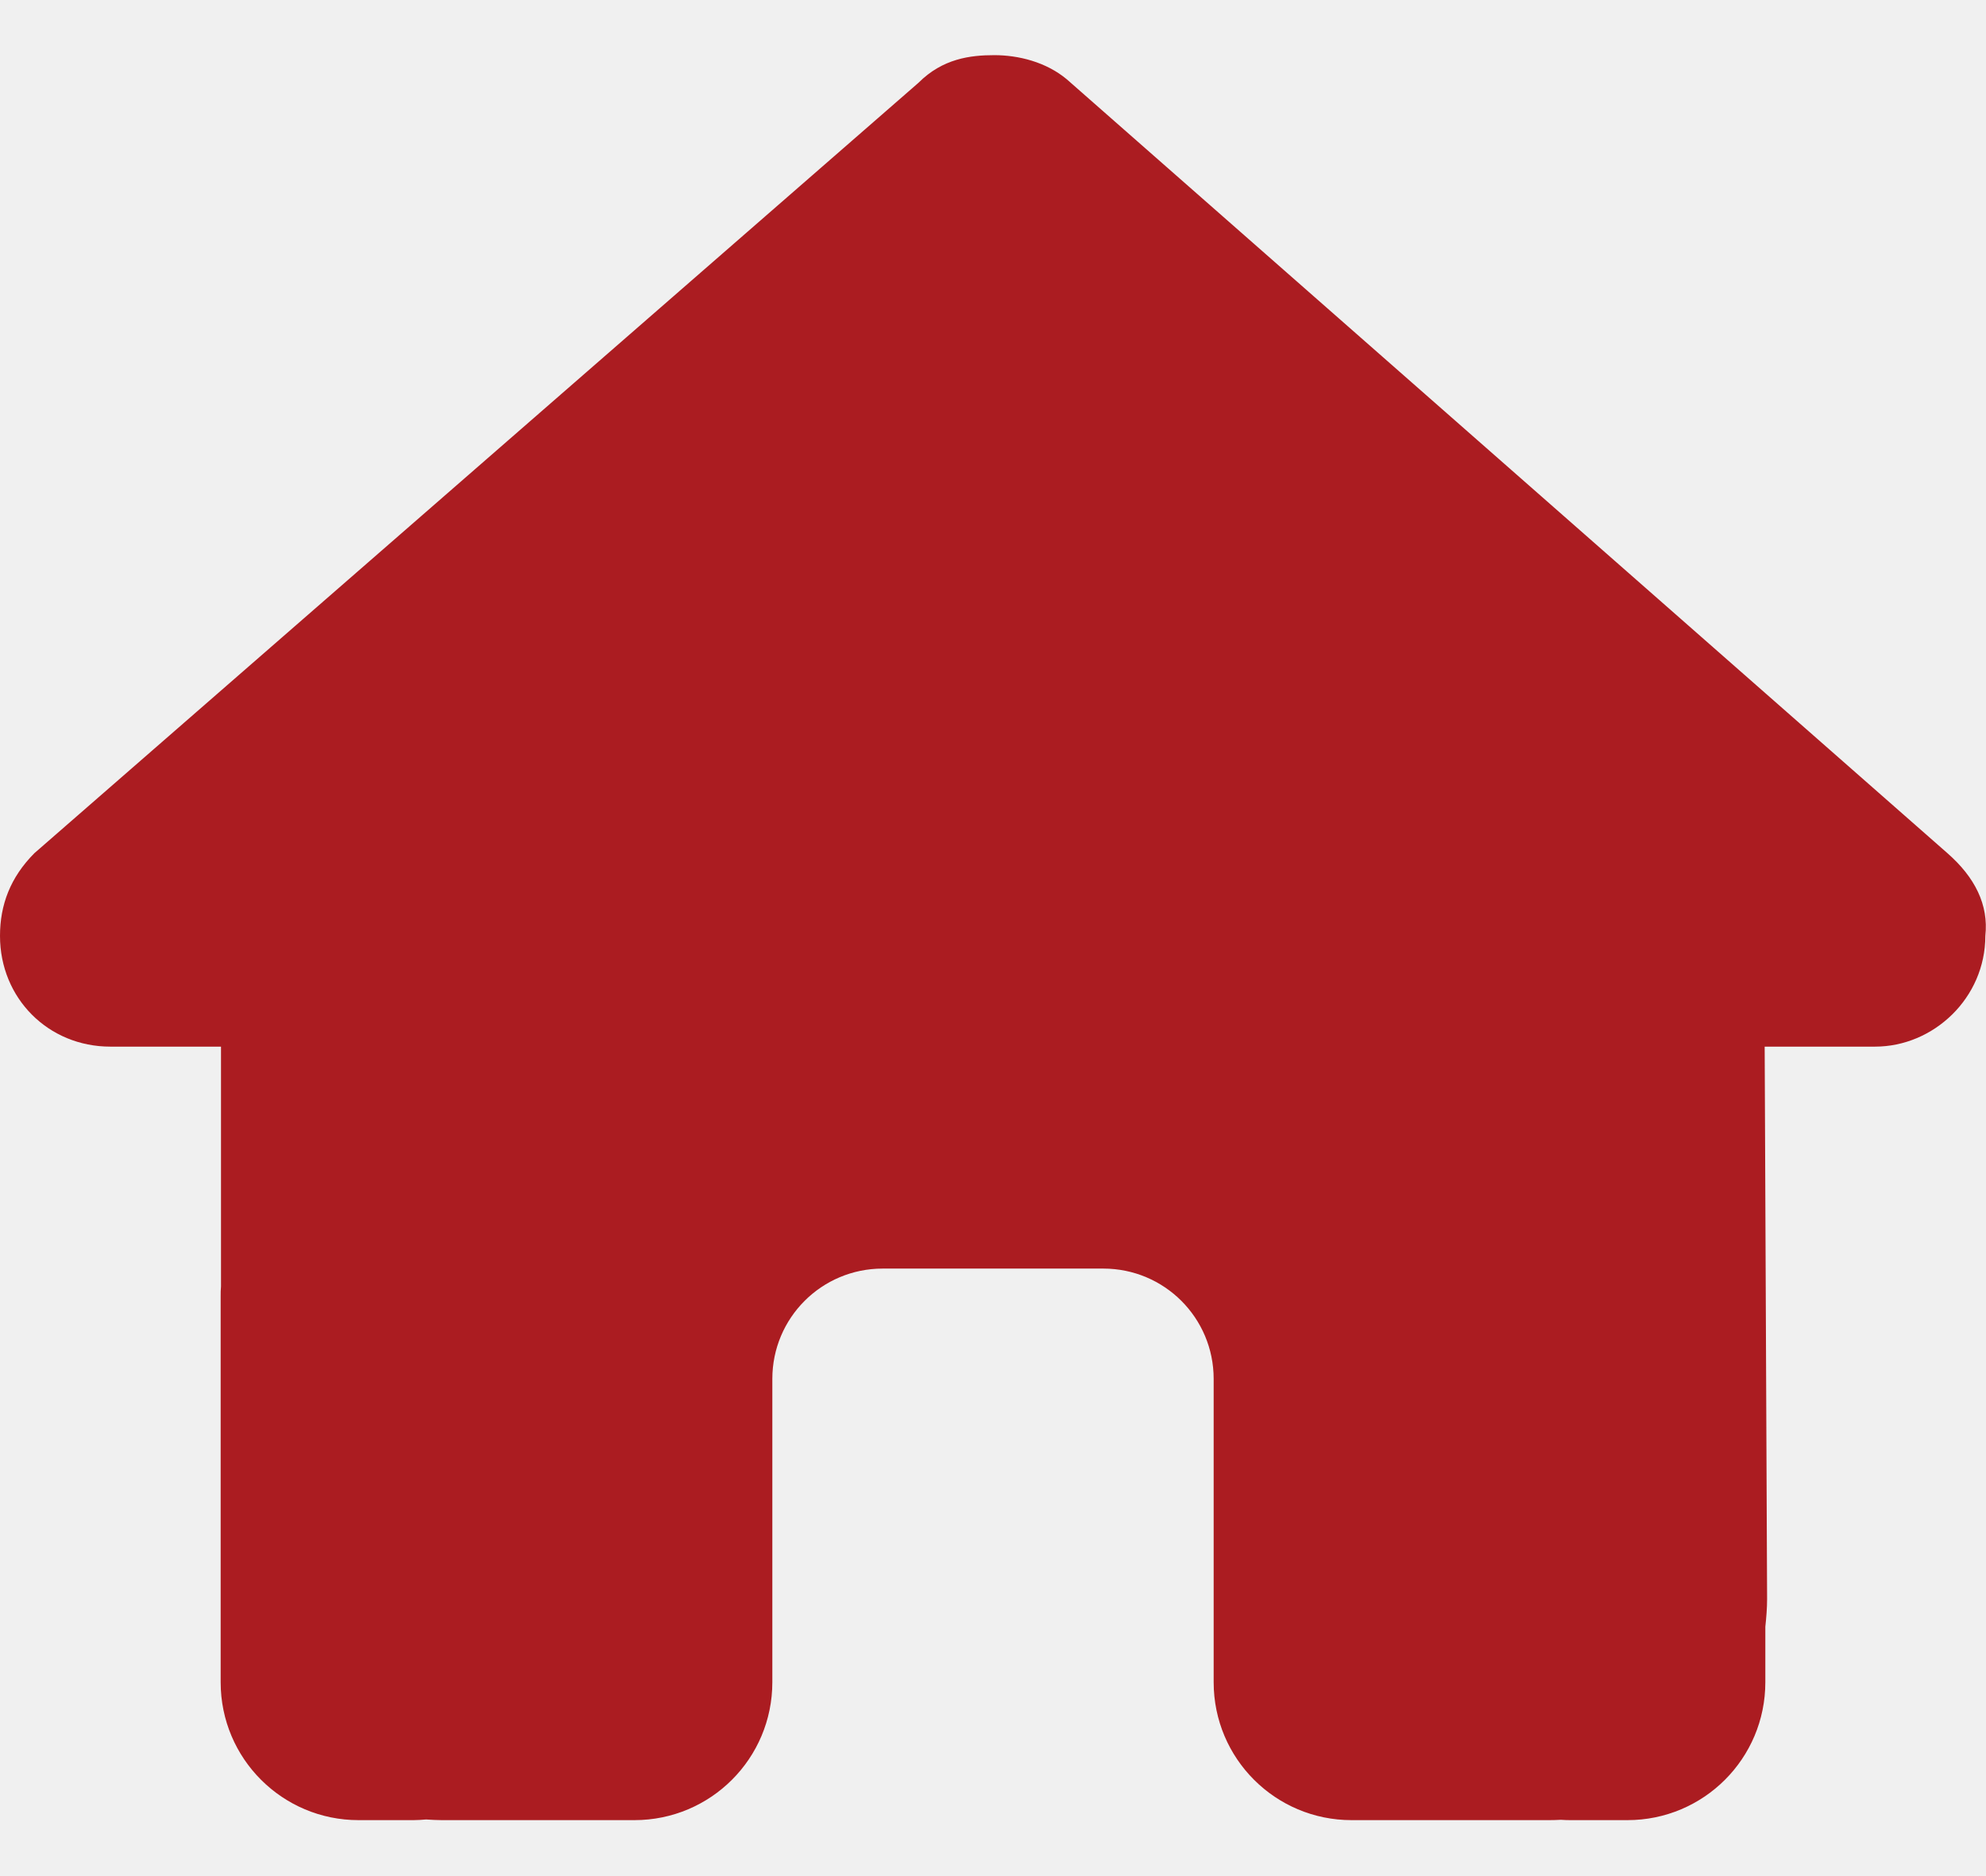
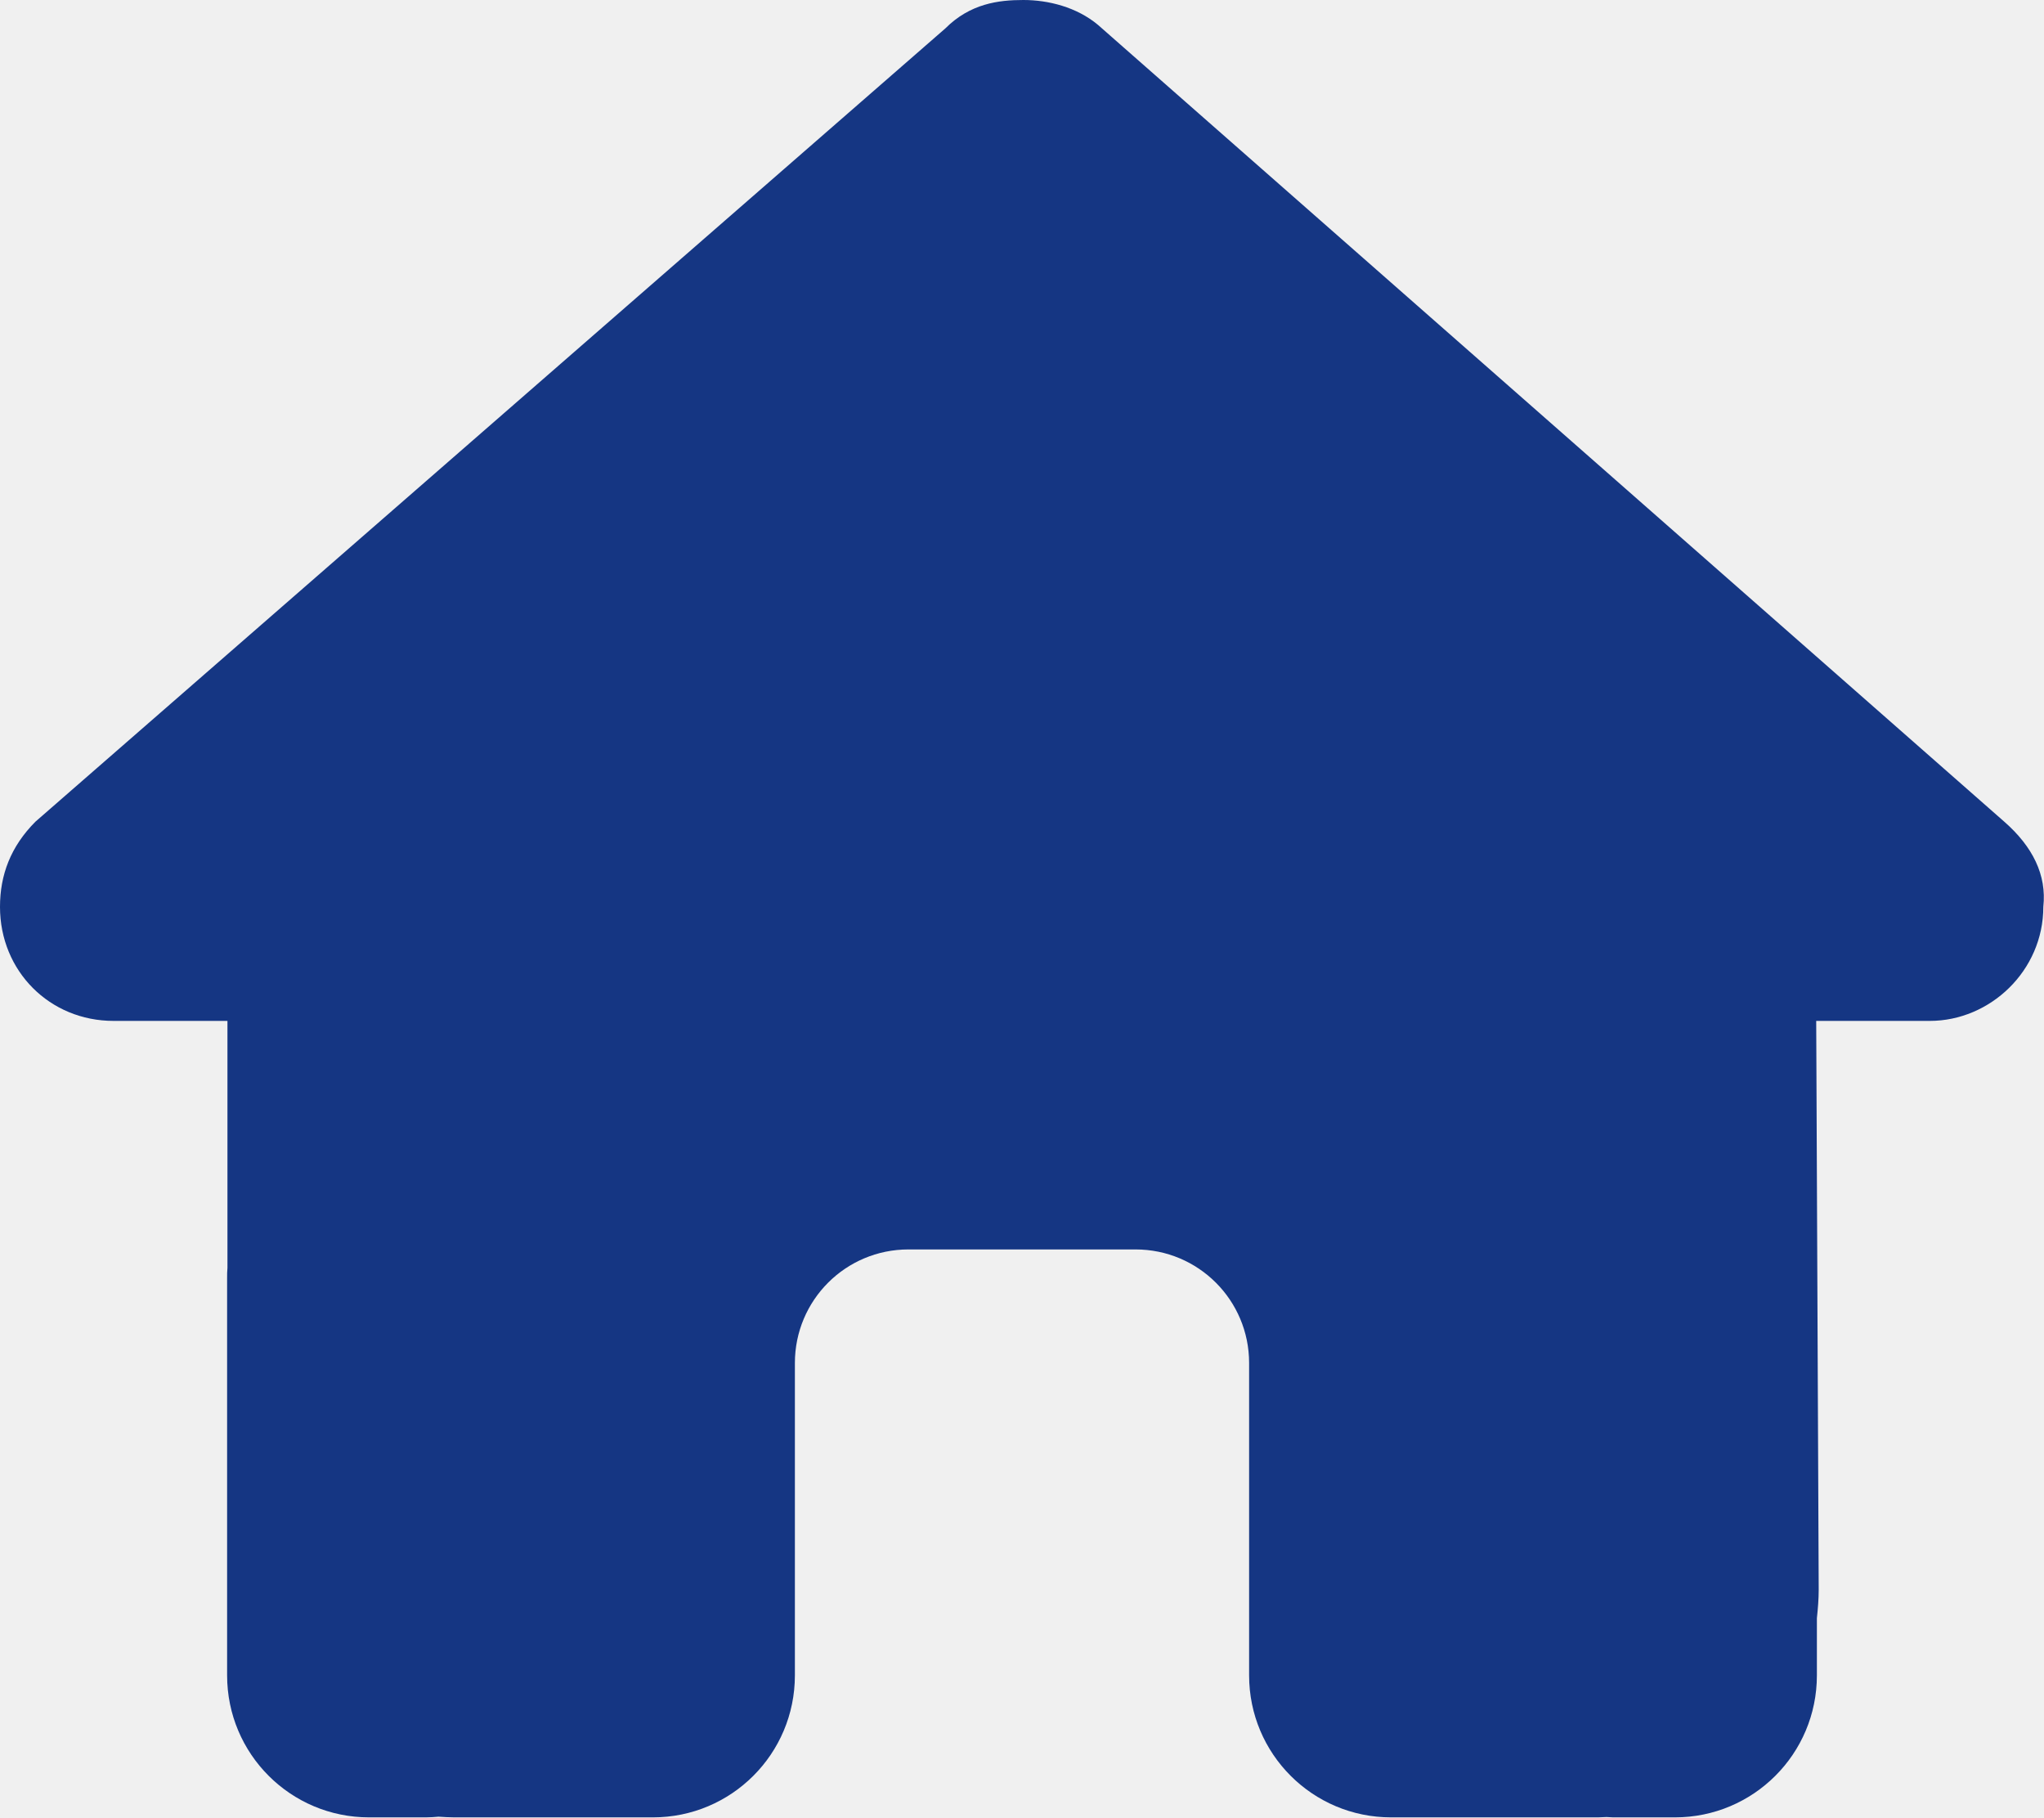
- <svg xmlns="http://www.w3.org/2000/svg" width="18" height="17" viewBox="0 0 18 17" fill="none">
-   <path d="M17.994 8.484C17.994 9.047 17.525 9.488 16.994 9.488H15.994L16.016 14.494C16.016 14.578 16.009 14.662 16 14.747V15.25C16 15.941 15.441 16.5 14.75 16.5H14.25C14.216 16.5 14.181 16.5 14.147 16.497C14.103 16.5 14.059 16.5 14.016 16.5H13H12.25C11.559 16.5 11 15.941 11 15.25V14.5V12.5C11 11.947 10.553 11.5 10 11.5H8C7.447 11.5 7 11.947 7 12.5V14.5V15.25C7 15.941 6.441 16.5 5.75 16.5H5H4.003C3.956 16.5 3.909 16.497 3.862 16.494C3.825 16.497 3.788 16.5 3.75 16.5H3.25C2.559 16.5 2 15.941 2 15.25V11.75C2 11.722 2 11.691 2.003 11.662V9.488H1C0.438 9.488 0 9.05 0 8.484C0 8.203 0.094 7.953 0.312 7.734L8.325 0.75C8.544 0.531 8.794 0.5 9.012 0.5C9.231 0.5 9.481 0.562 9.669 0.719L17.65 7.734C17.9 7.953 18.025 8.203 17.994 8.484Z" fill="#AB1C21" />
+ <svg xmlns="http://www.w3.org/2000/svg" width="18" height="16" viewBox="0 0 18 16" fill="none">
+   <g clip-path="url(#clip0_13883_2295)">
+     <path d="M17.994 7.984C17.994 8.547 17.525 8.988 16.994 8.988H15.994L16.016 13.994C16.016 14.078 16.009 14.162 16 14.247V14.75C16 15.441 15.441 16 14.75 16H14.25C14.216 16 14.181 16 14.147 15.997C14.103 16 14.059 16 14.016 16H13H12.25C11.559 16 11 15.441 11 14.75V14V12C11 11.447 10.553 11 10 11H8C7.447 11 7 11.447 7 12V14V14.75C7 15.441 6.441 16 5.75 16H5H4.003C3.956 16 3.909 15.997 3.862 15.994C3.825 15.997 3.788 16 3.75 16H3.25C2.559 16 2 15.441 2 14.75V11.25C2 11.222 2 11.191 2.003 11.162V8.988H1C0.438 8.988 0 8.55 0 7.984C0 7.703 0.094 7.453 0.312 7.234L8.325 0.25C8.544 0.031 8.794 0 9.012 0C9.231 0 9.481 0.062 9.669 0.219L17.65 7.234C17.9 7.453 18.025 7.703 17.994 7.984Z" fill="#153683" />
+   </g>
+   <defs>
+     <clipPath id="clip0_13883_2295">
+       <rect width="18" height="16" fill="white" />
+     </clipPath>
+   </defs>
</svg>
